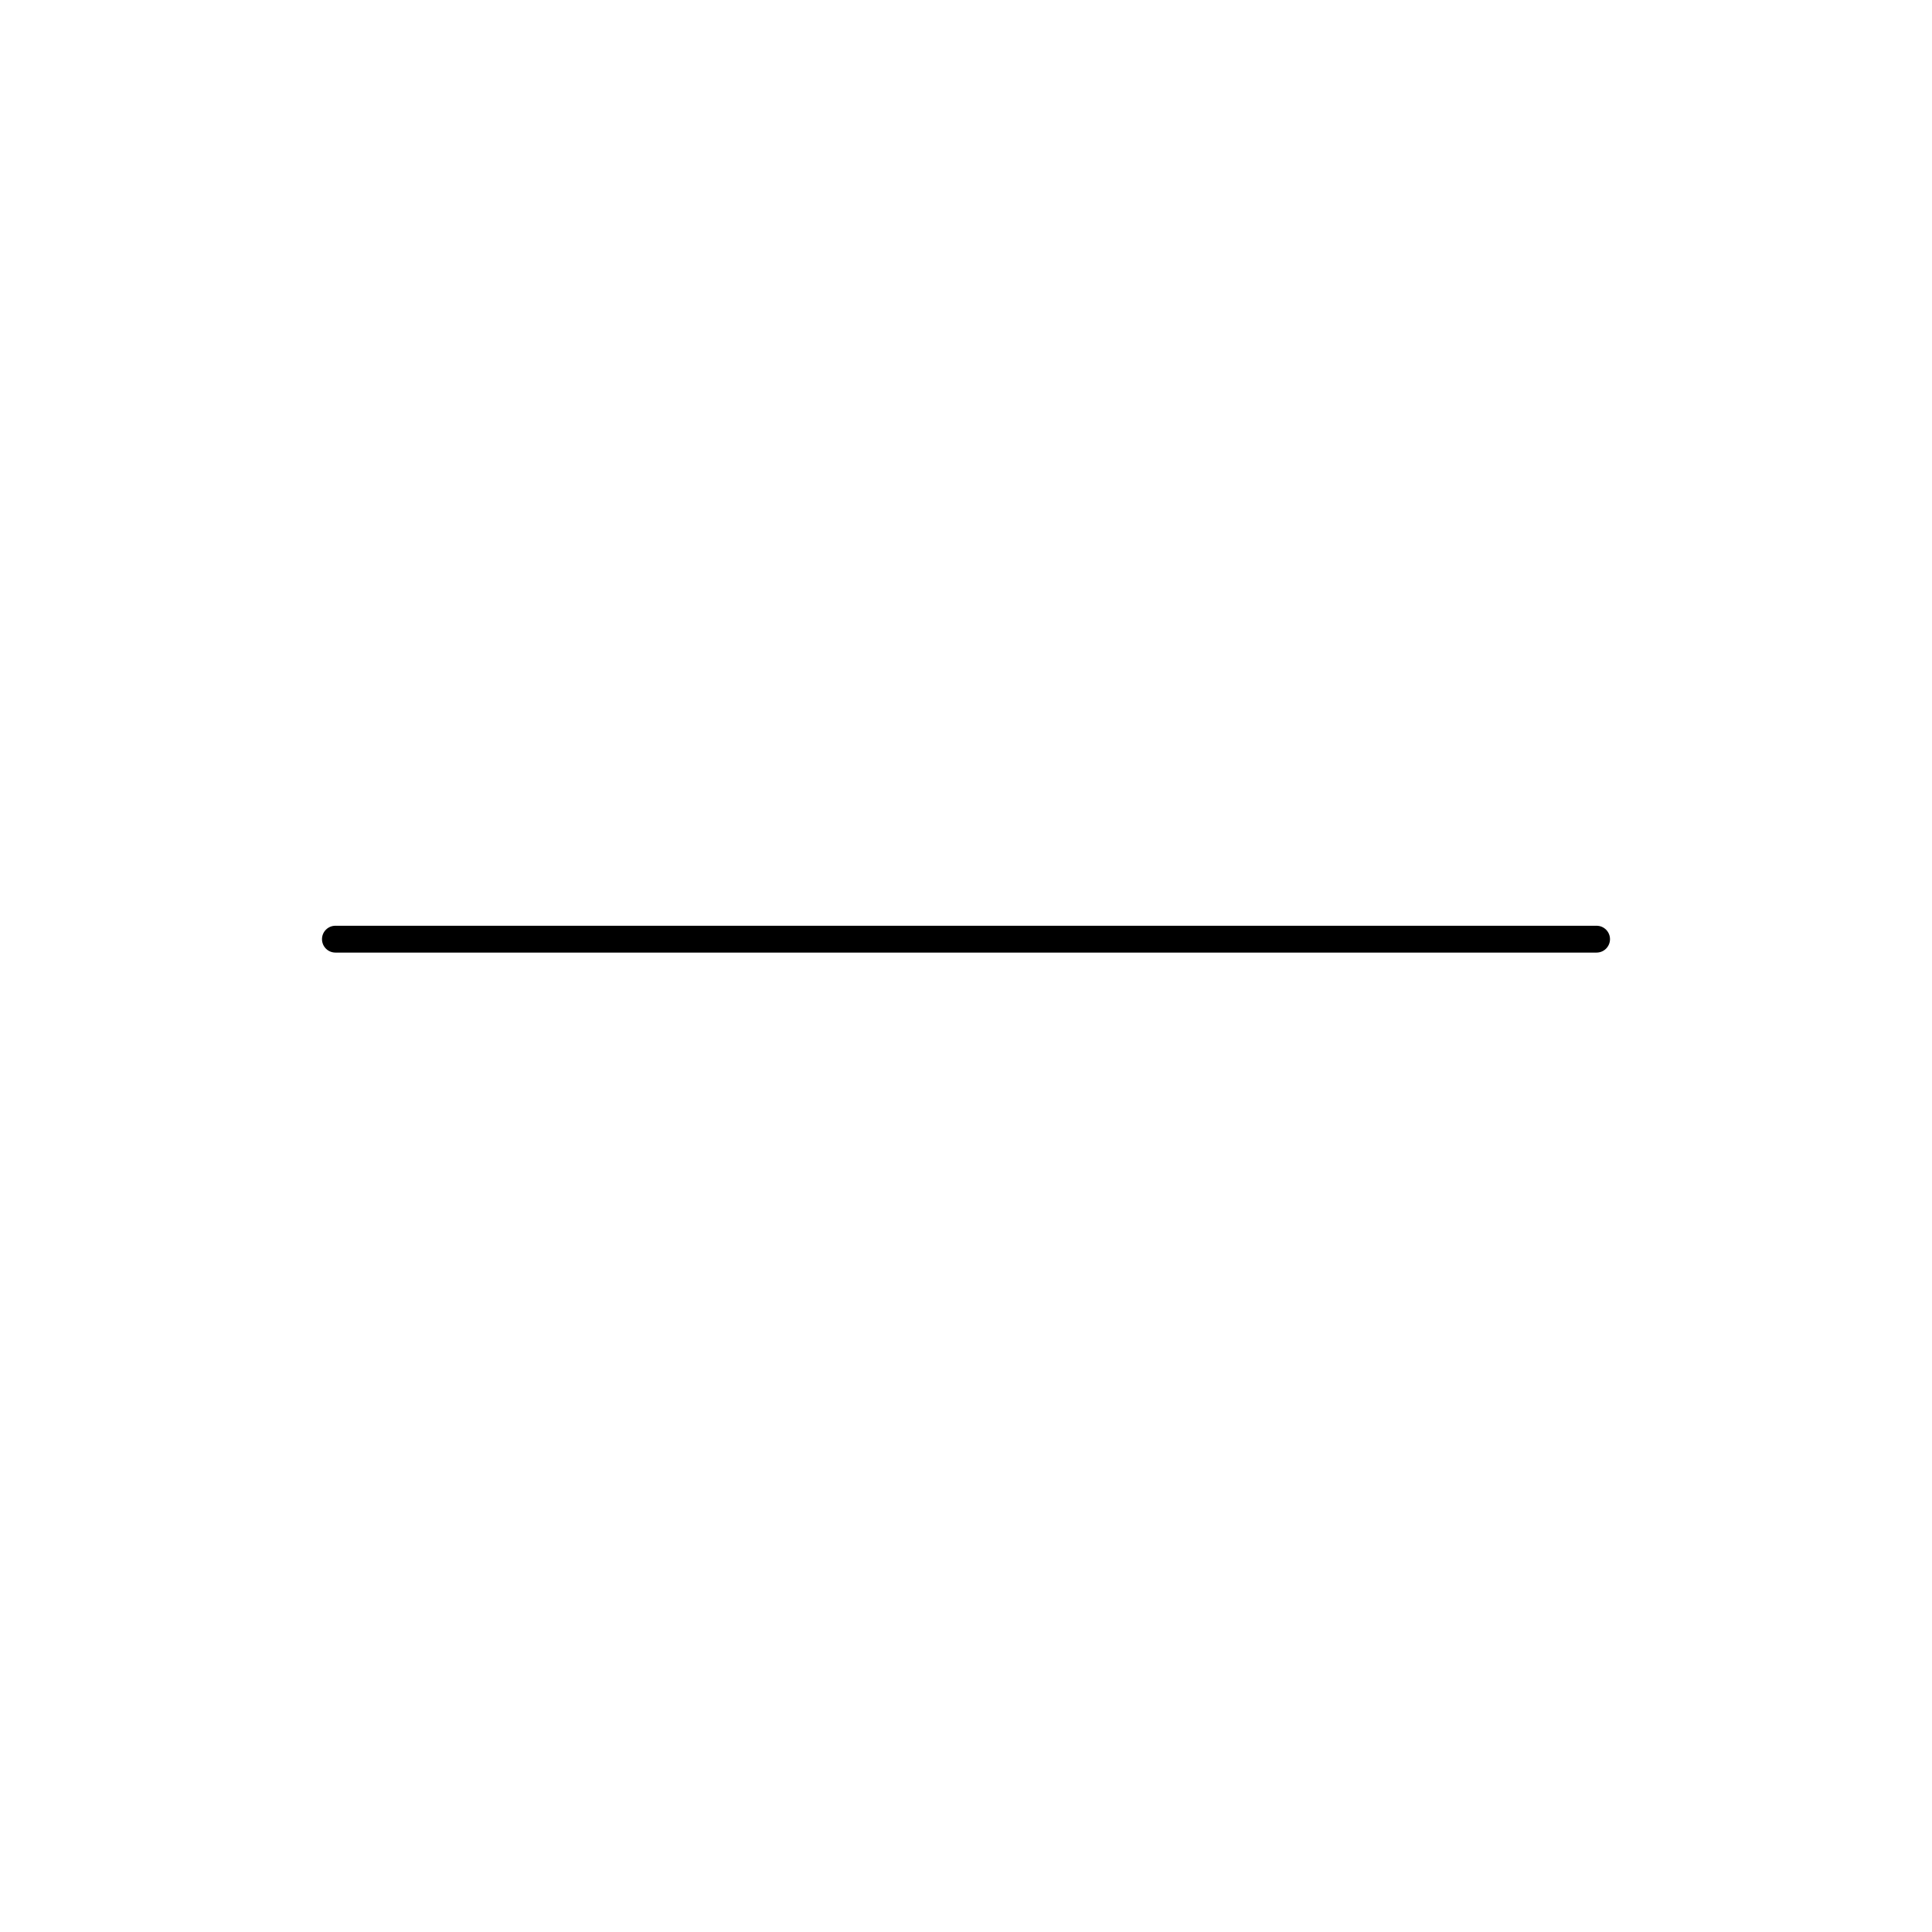
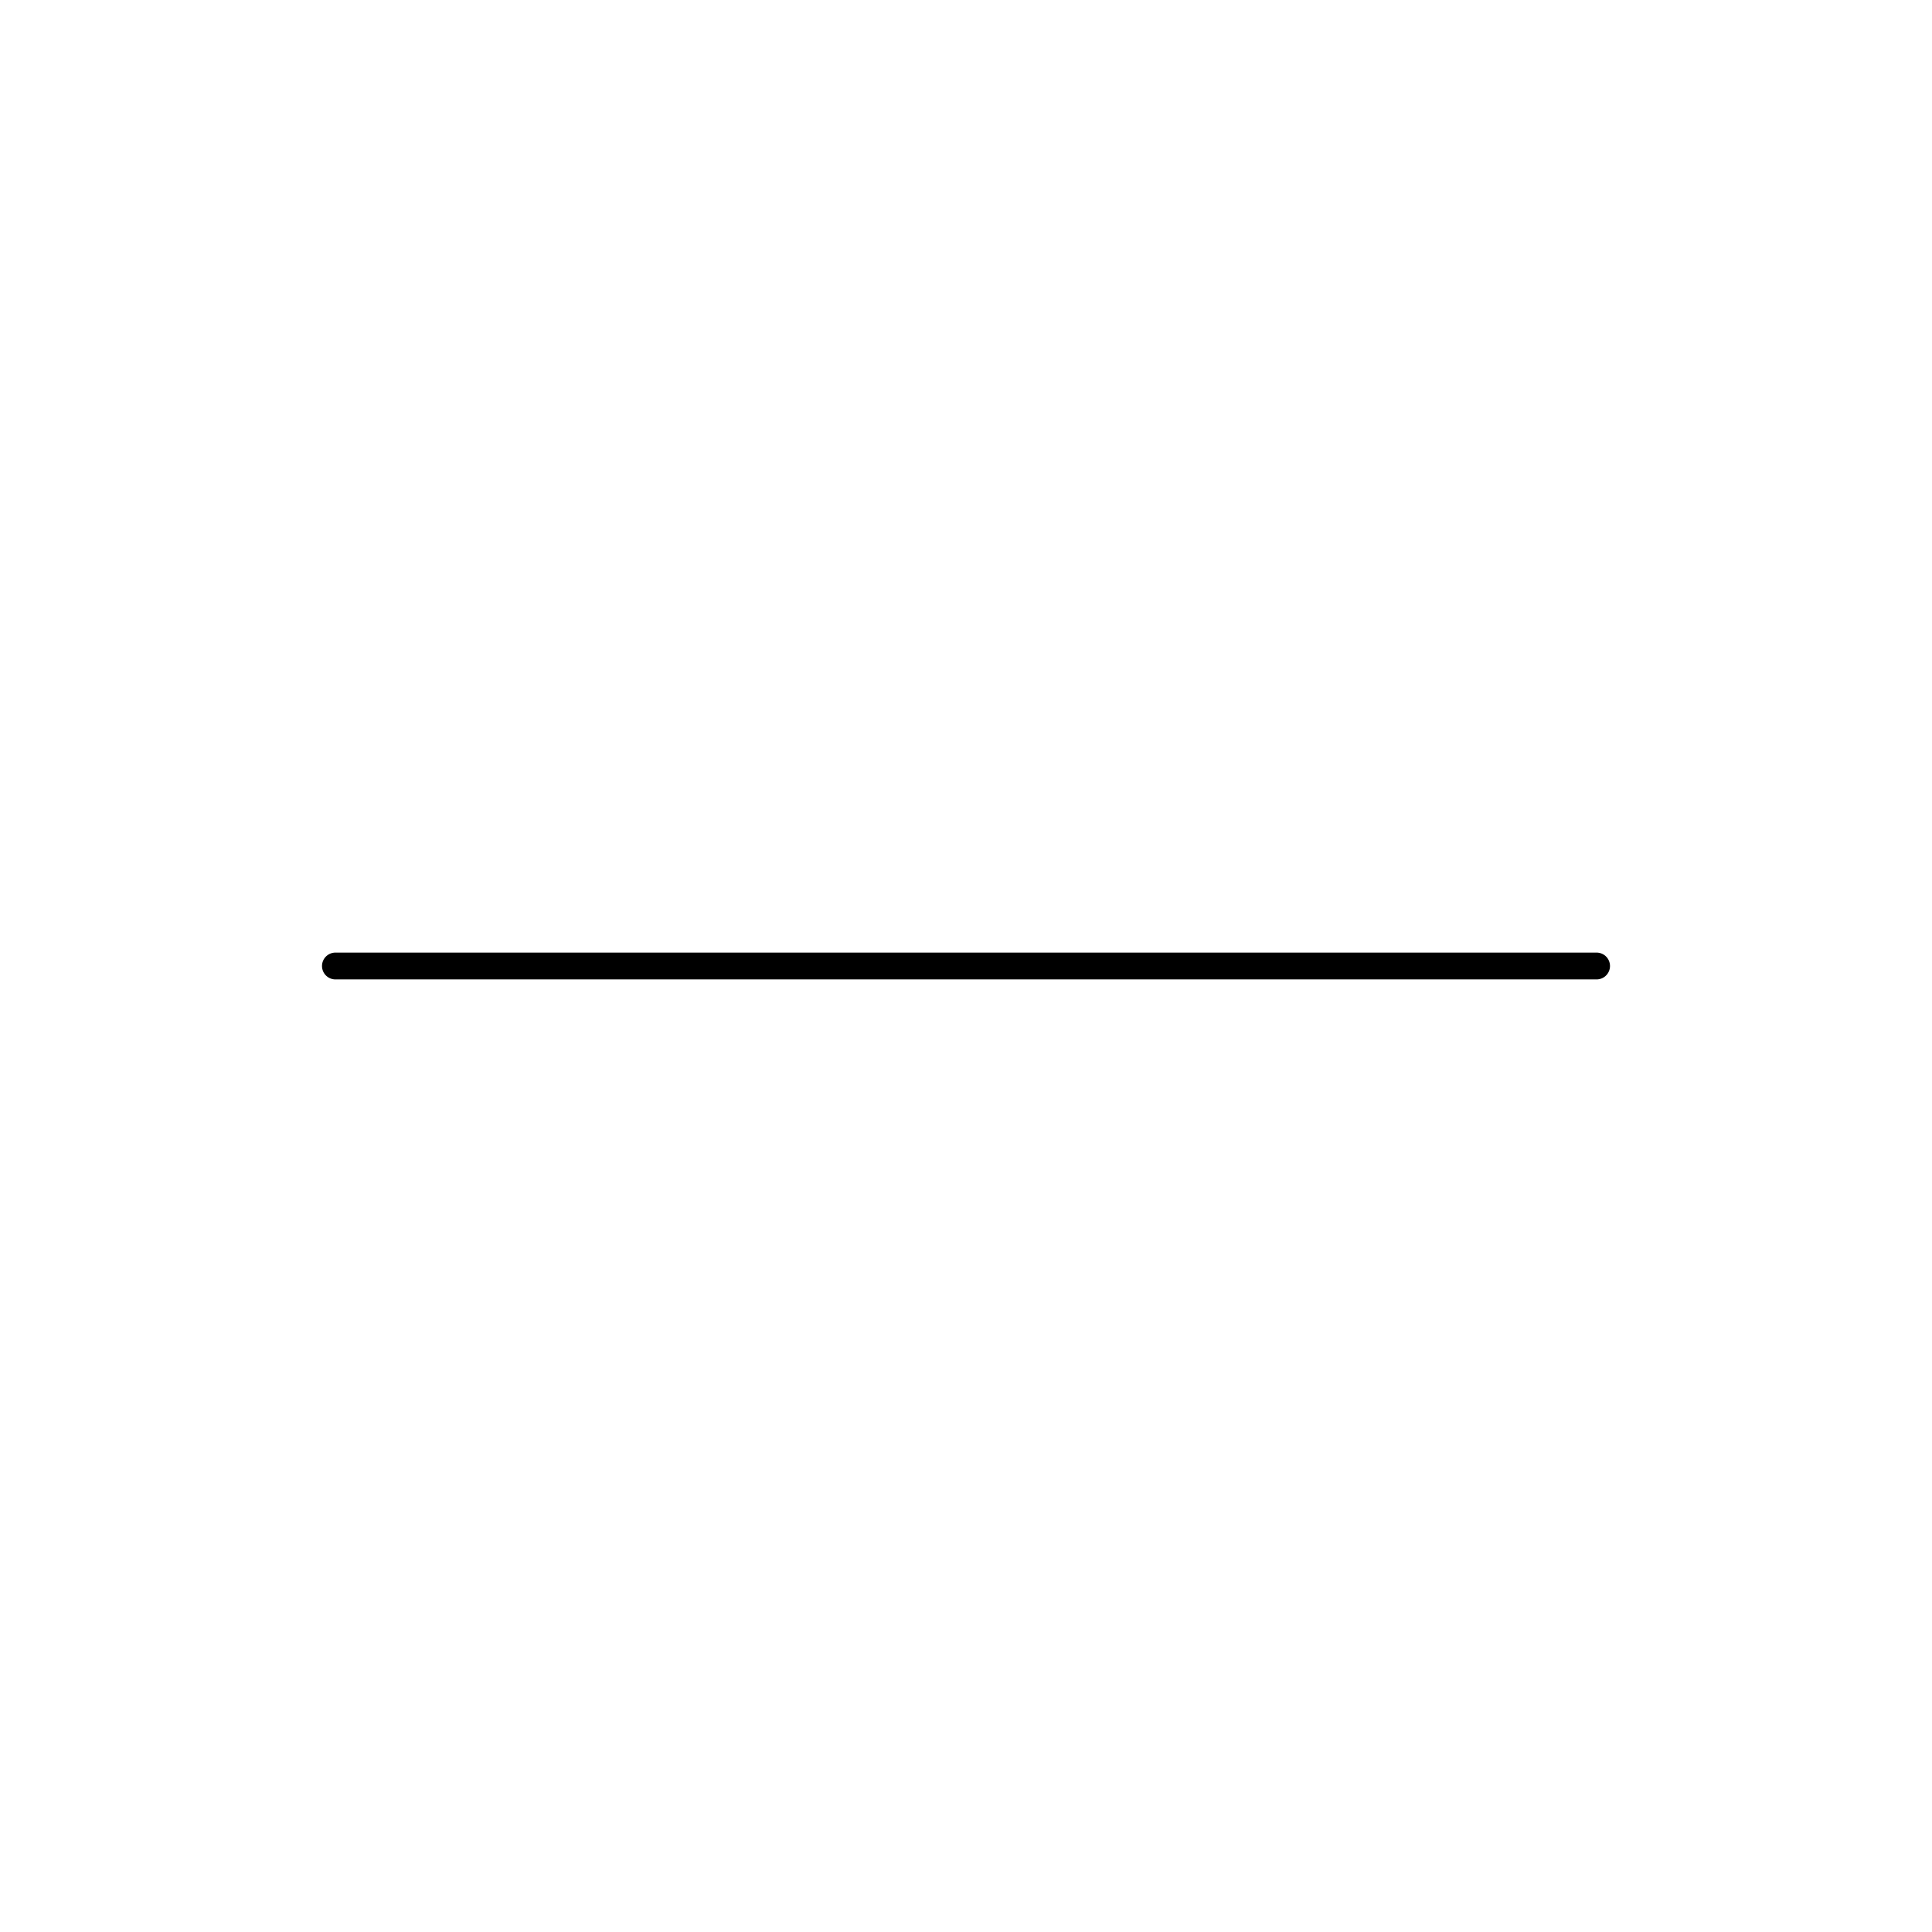
- <svg xmlns="http://www.w3.org/2000/svg" role="img" width="72" height="72" viewBox="0 0 72 72" fill="none">
-   <path fill-rule="evenodd" clip-rule="evenodd" d="M60 35C60 35.276 59.776 35.5 59.5 35.5L12.5 35.5C12.224 35.5 12 35.276 12 35C12 34.724 12.224 34.5 12.5 34.5L59.5 34.5C59.776 34.5 60 34.724 60 35Z" fill="currentColor" />
+ <svg xmlns="http://www.w3.org/2000/svg" role="img" width="72" height="72" fill="none" viewBox="0 0 72 72" data-version="1.16.0">
+   <path stroke="currentColor" stroke-linecap="round" stroke-linejoin="round" d="M59.5 36h-47" />
</svg>
